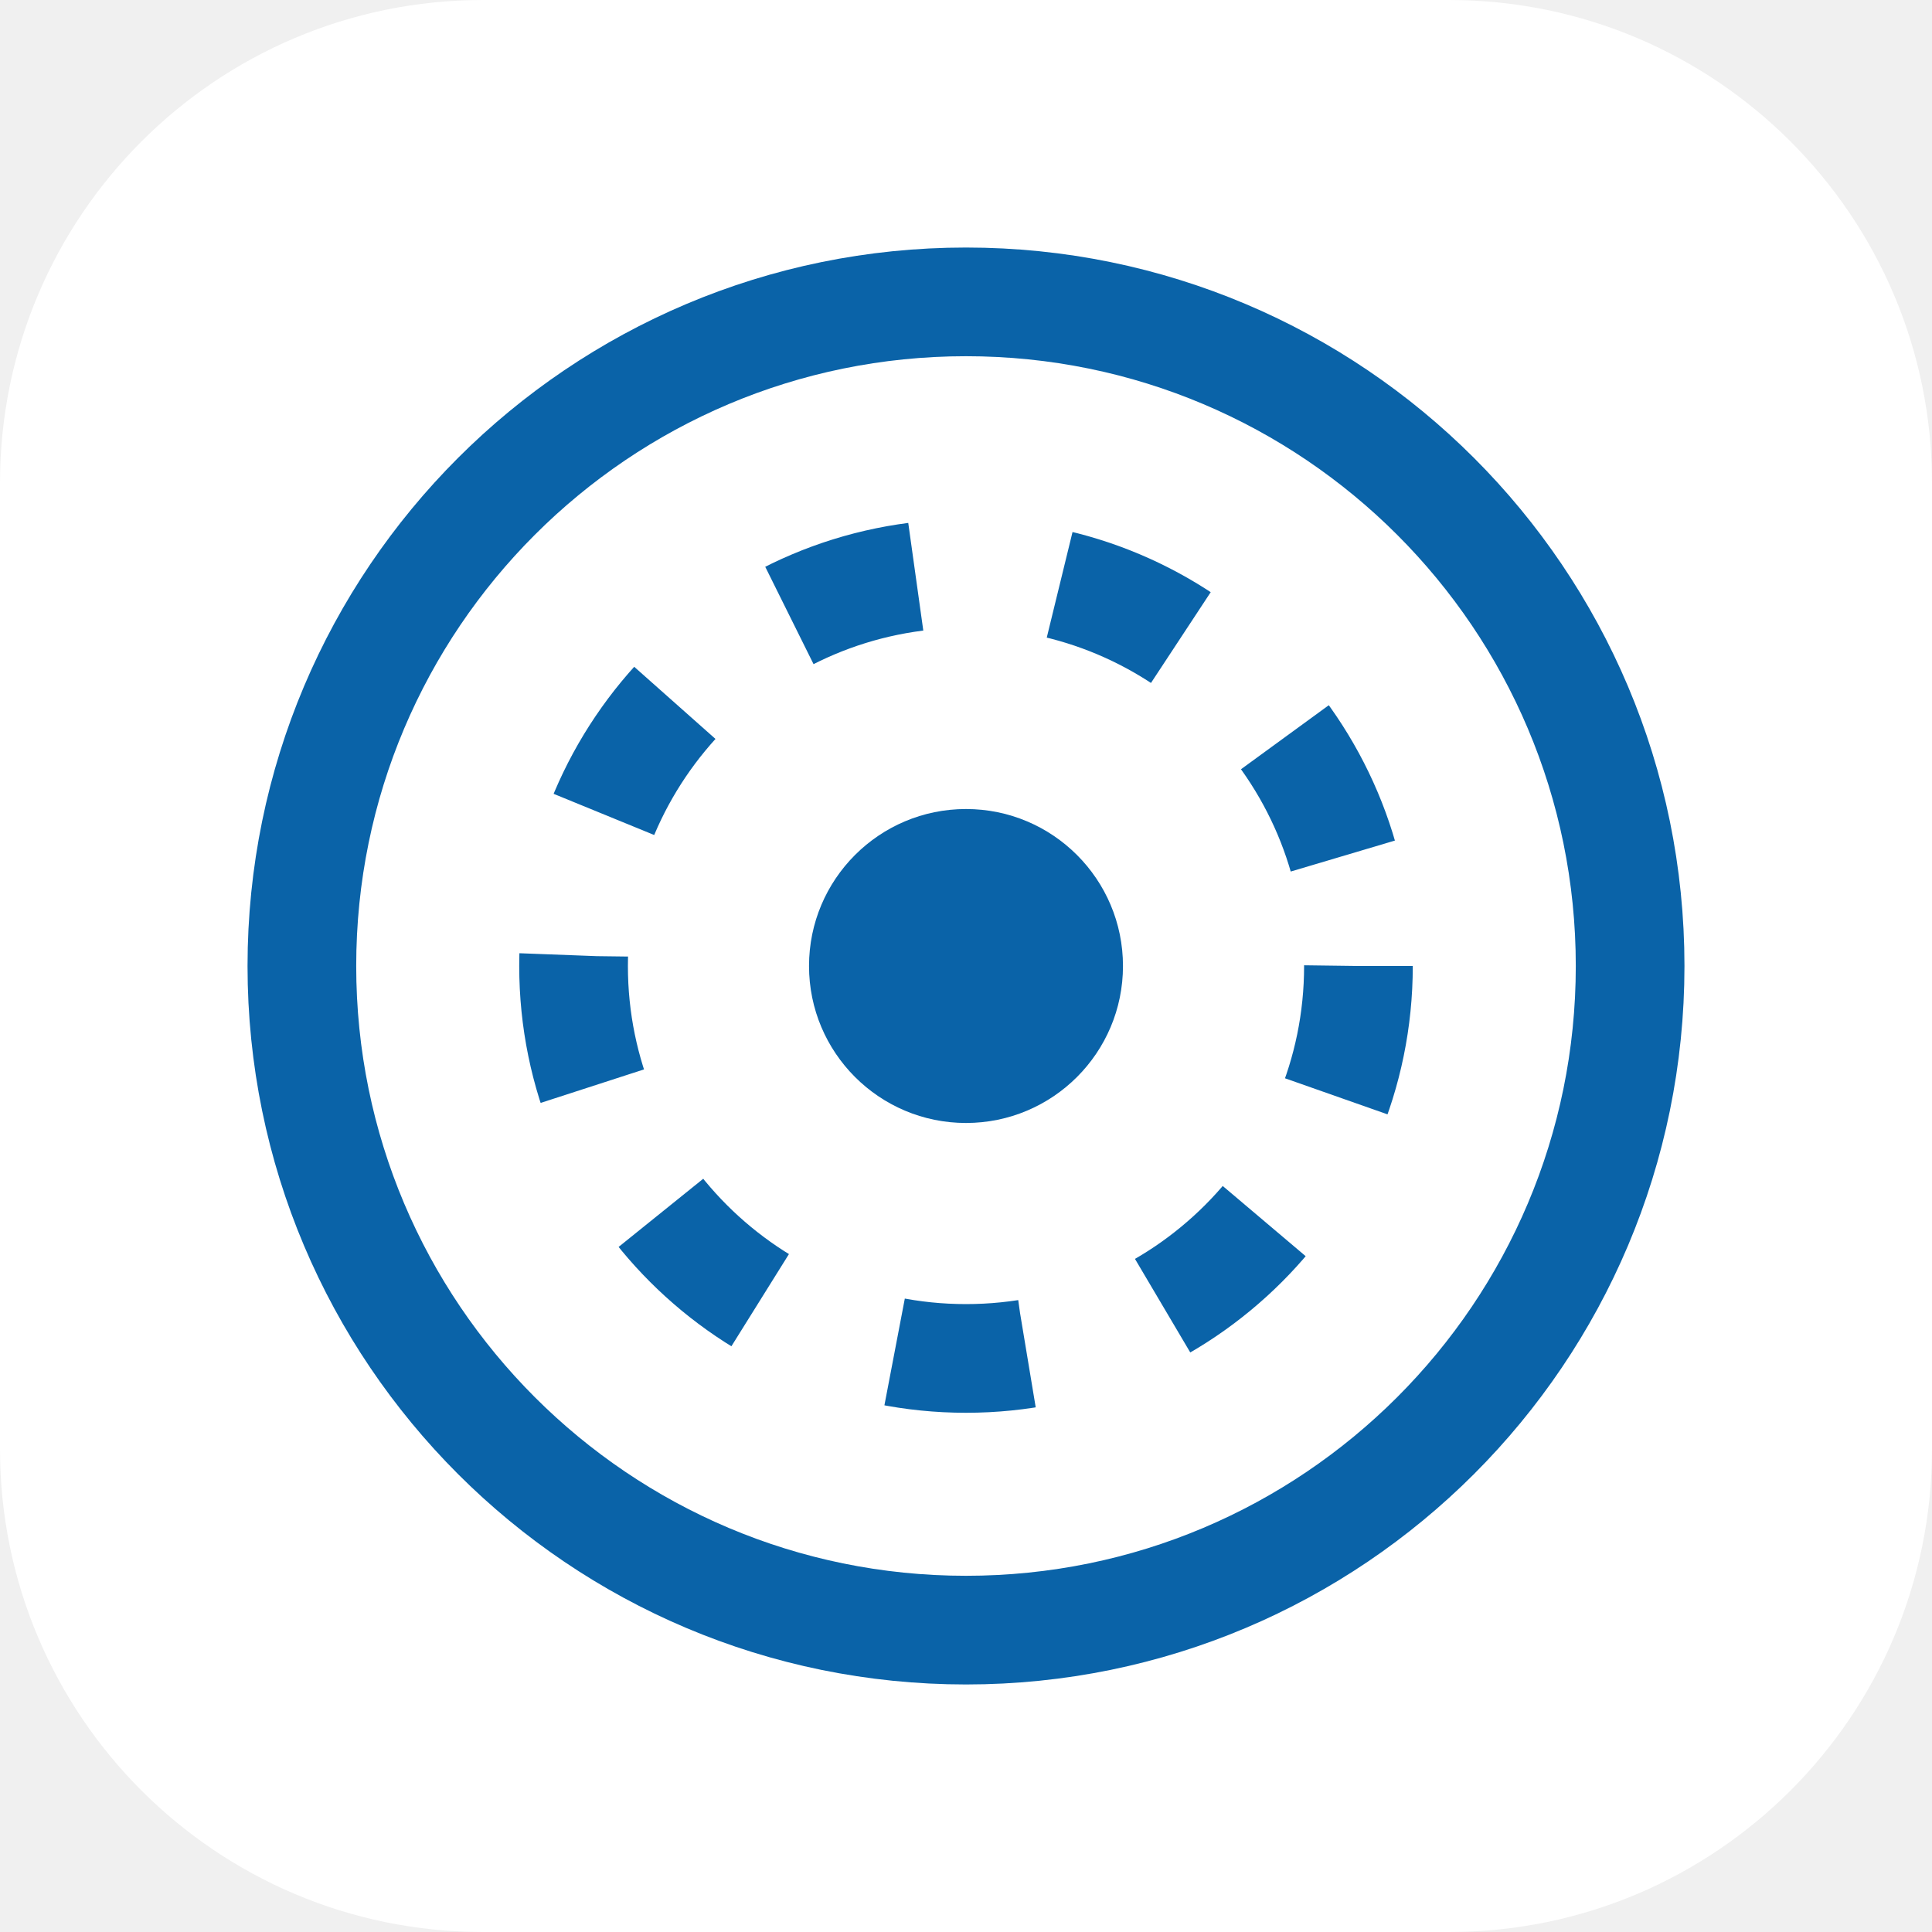
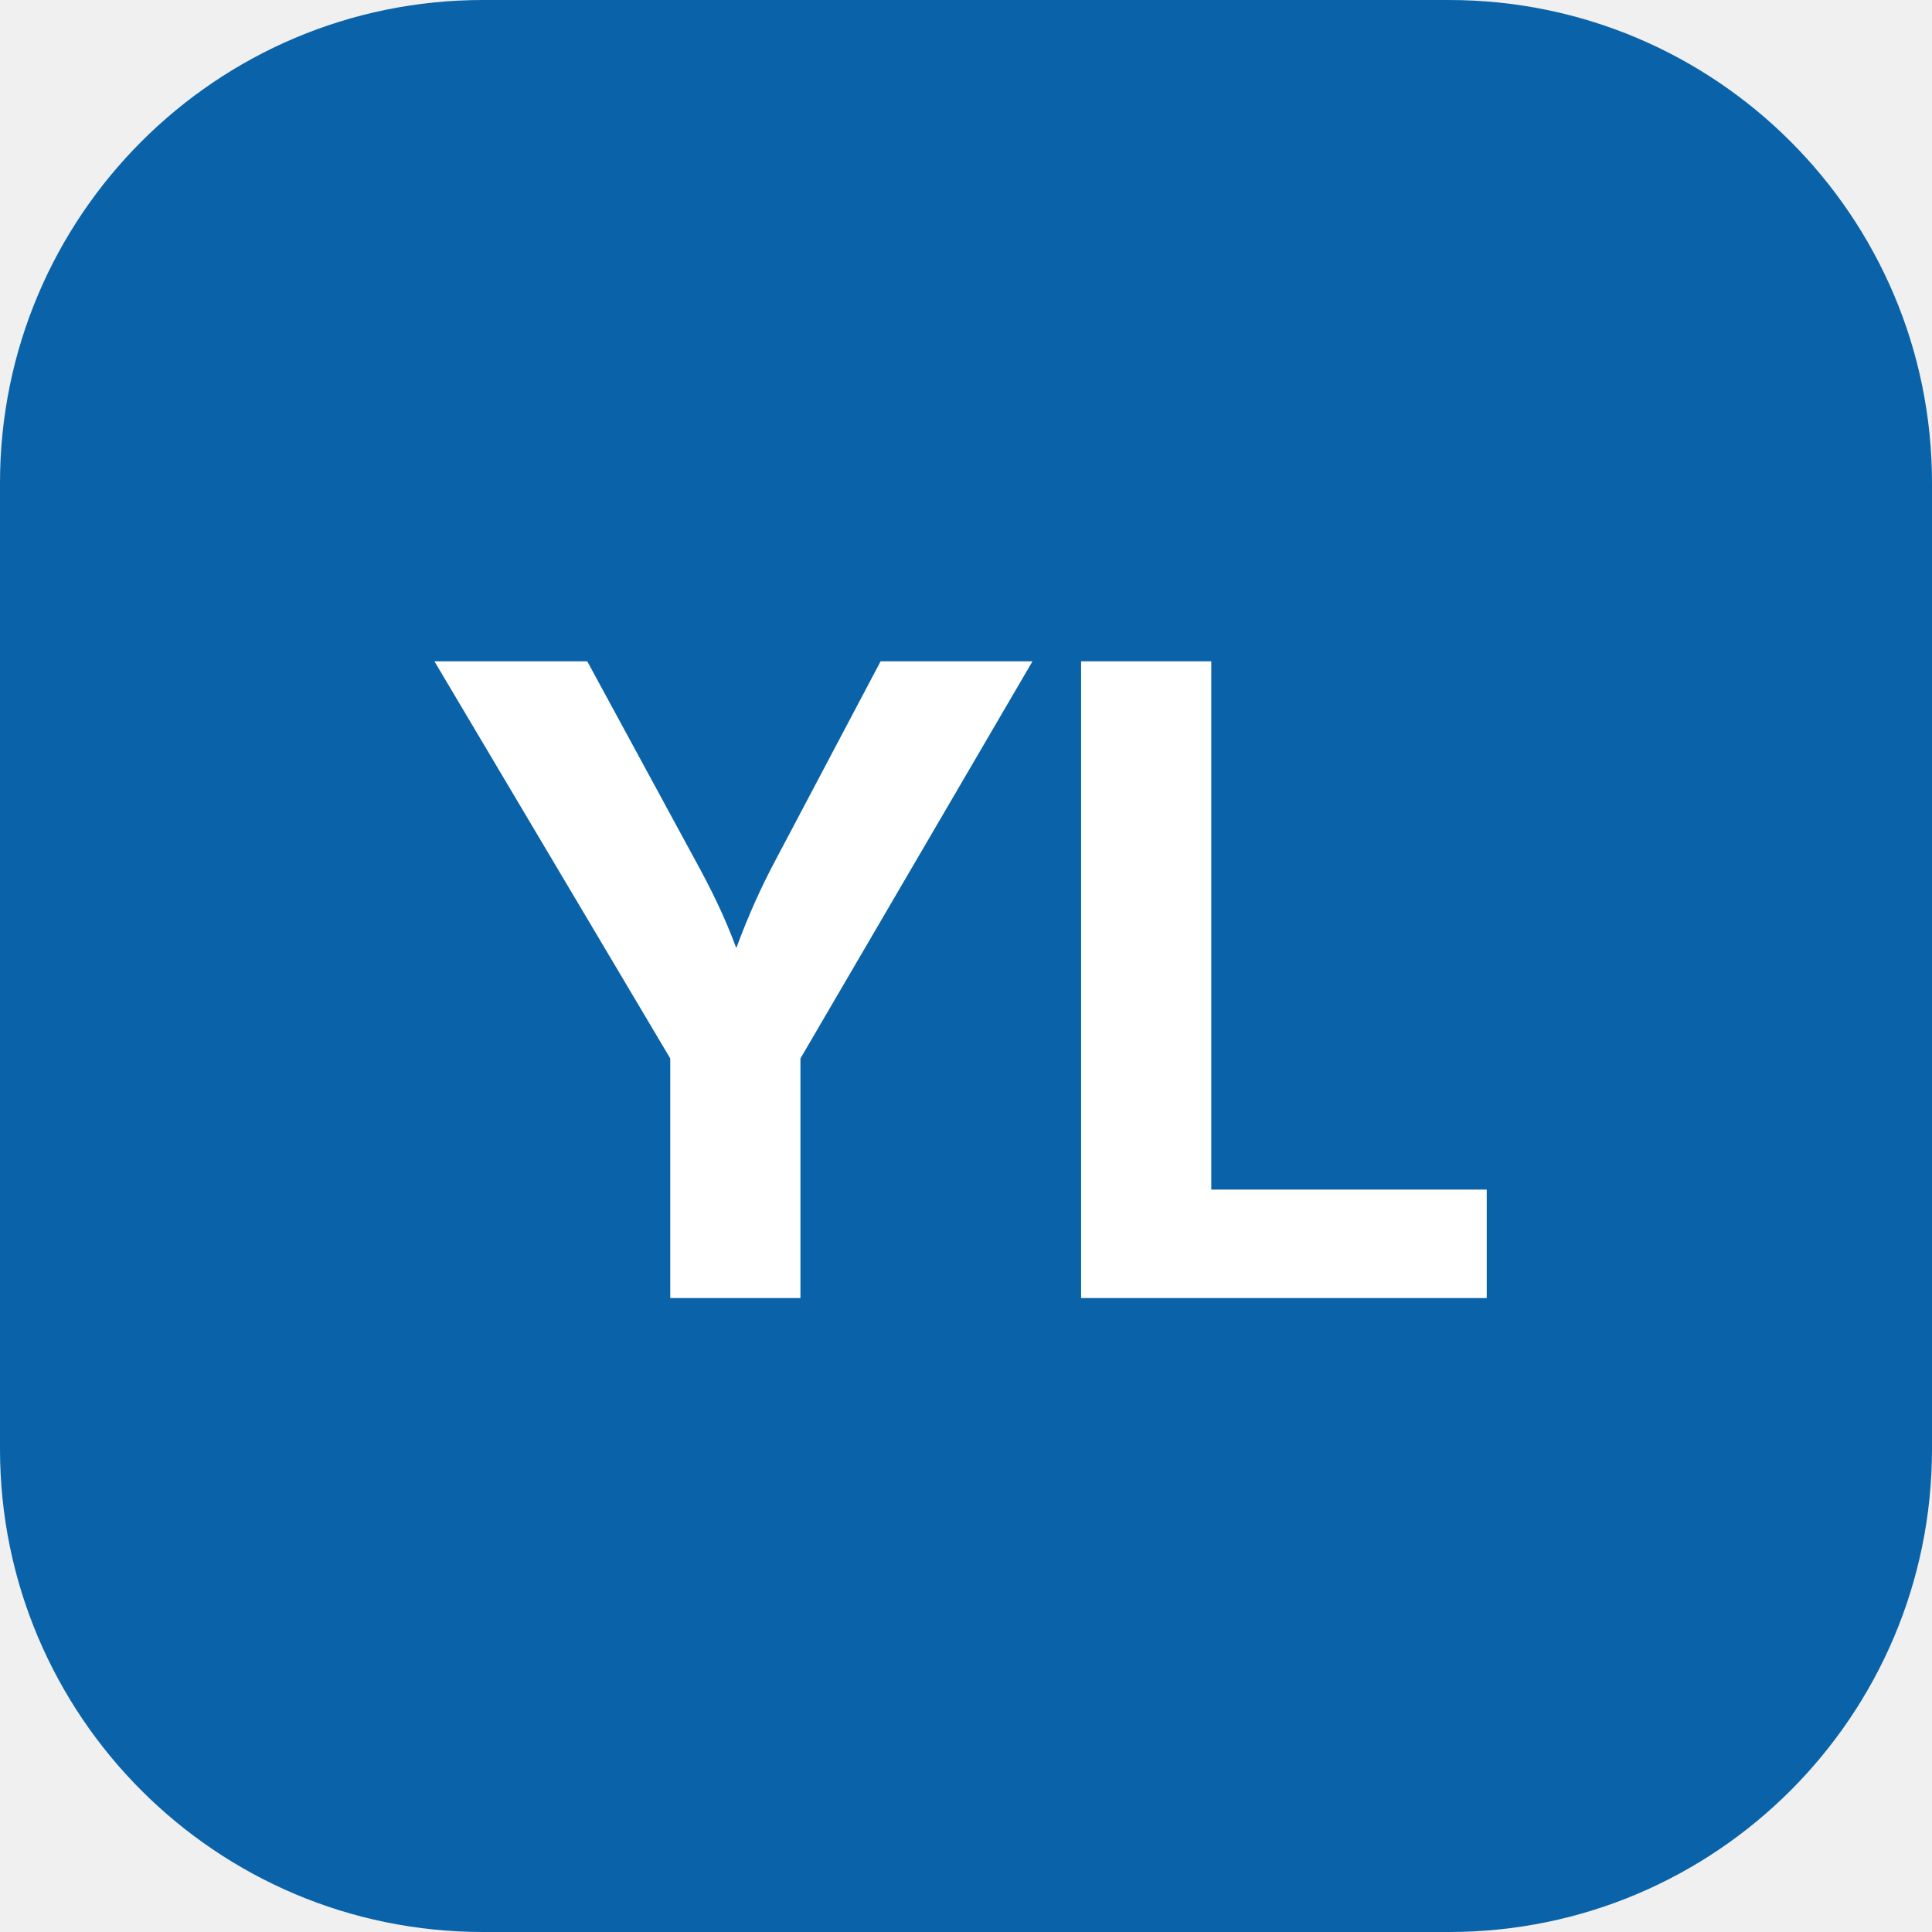
<svg xmlns="http://www.w3.org/2000/svg" viewBox="0 0 32 32">
-   <rect width="32" height="32" rx="8" fill="#ffffff" />
-   <g fill="none" stroke="#0a63a8" stroke-width="1.8">
-     <circle cx="16" cy="16" r="11" />
-     <circle cx="16" cy="16" r="6.5" stroke-dasharray="2.2 2.4" />
-   </g>
-   <circle cx="16" cy="16" r="2.6" fill="#0a63a8" />
+   <rect width="32" height="32" rx="8" fill="#0a63a8" />
+   <text x="16" y="21.5" text-anchor="middle" font-family="Inter, Arial, sans-serif" font-size="14.5" font-weight="700" fill="#ffffff" letter-spacing="-0.5">YL</text>
</svg>
